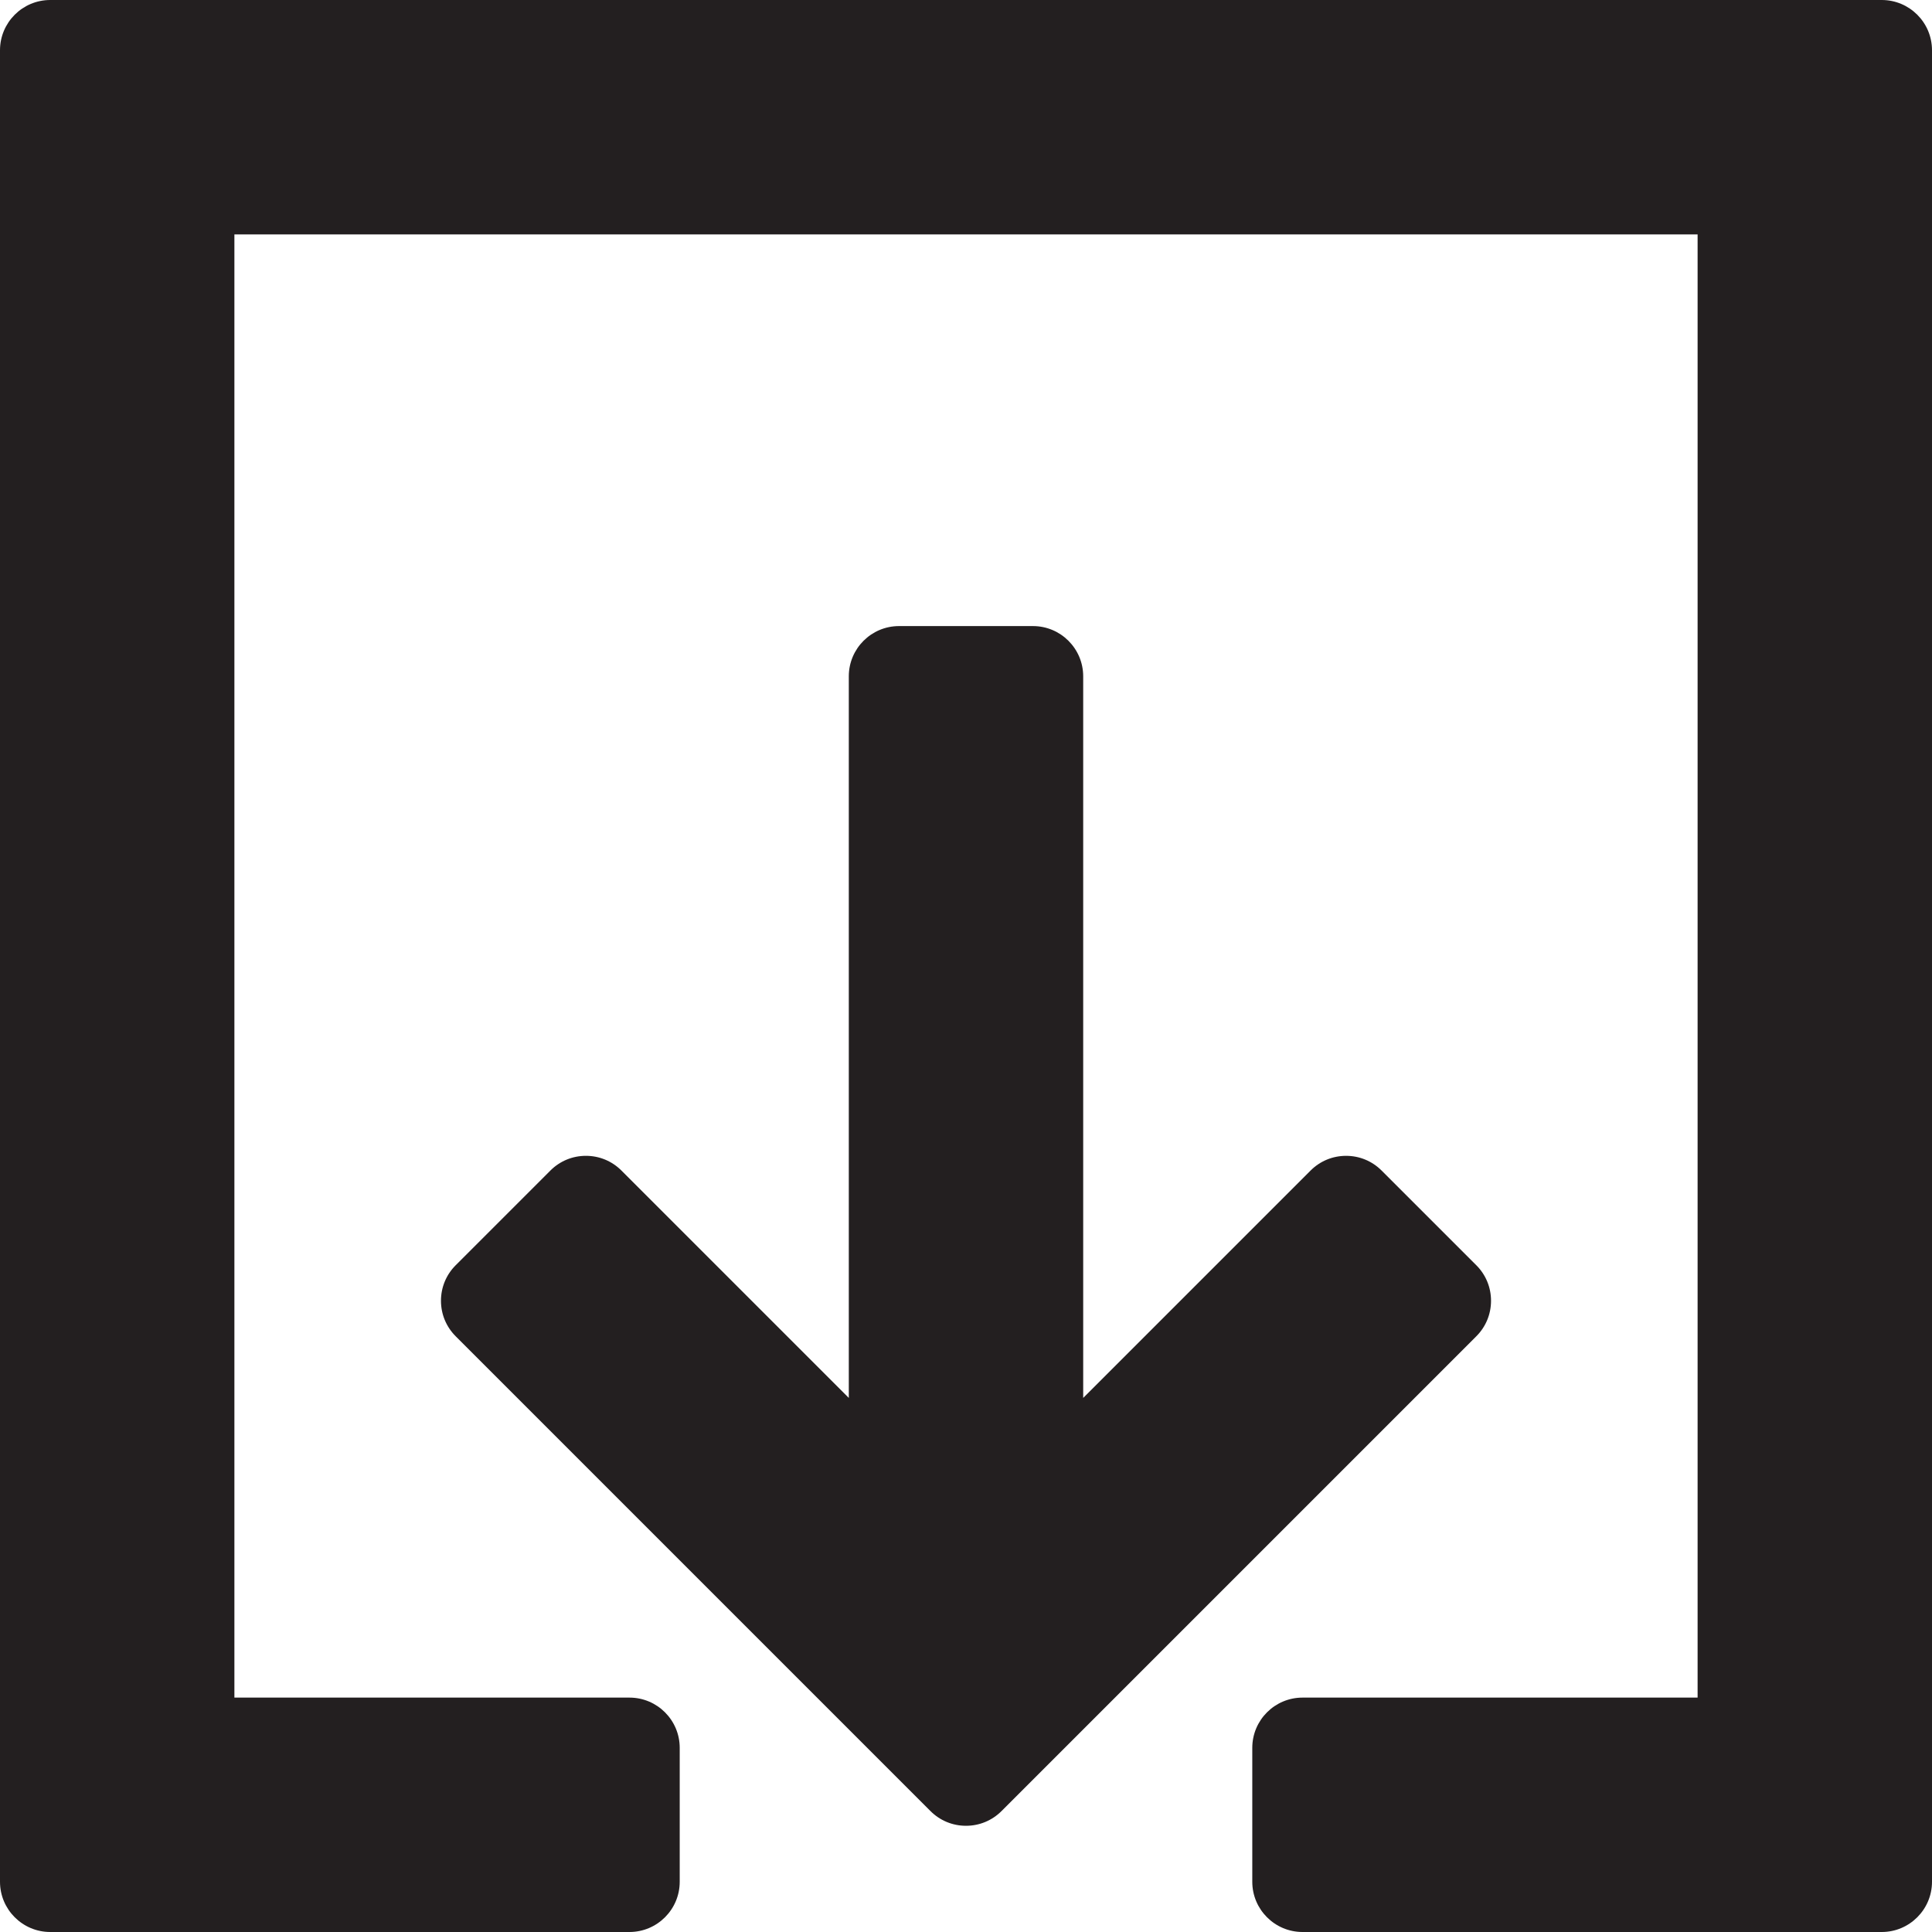
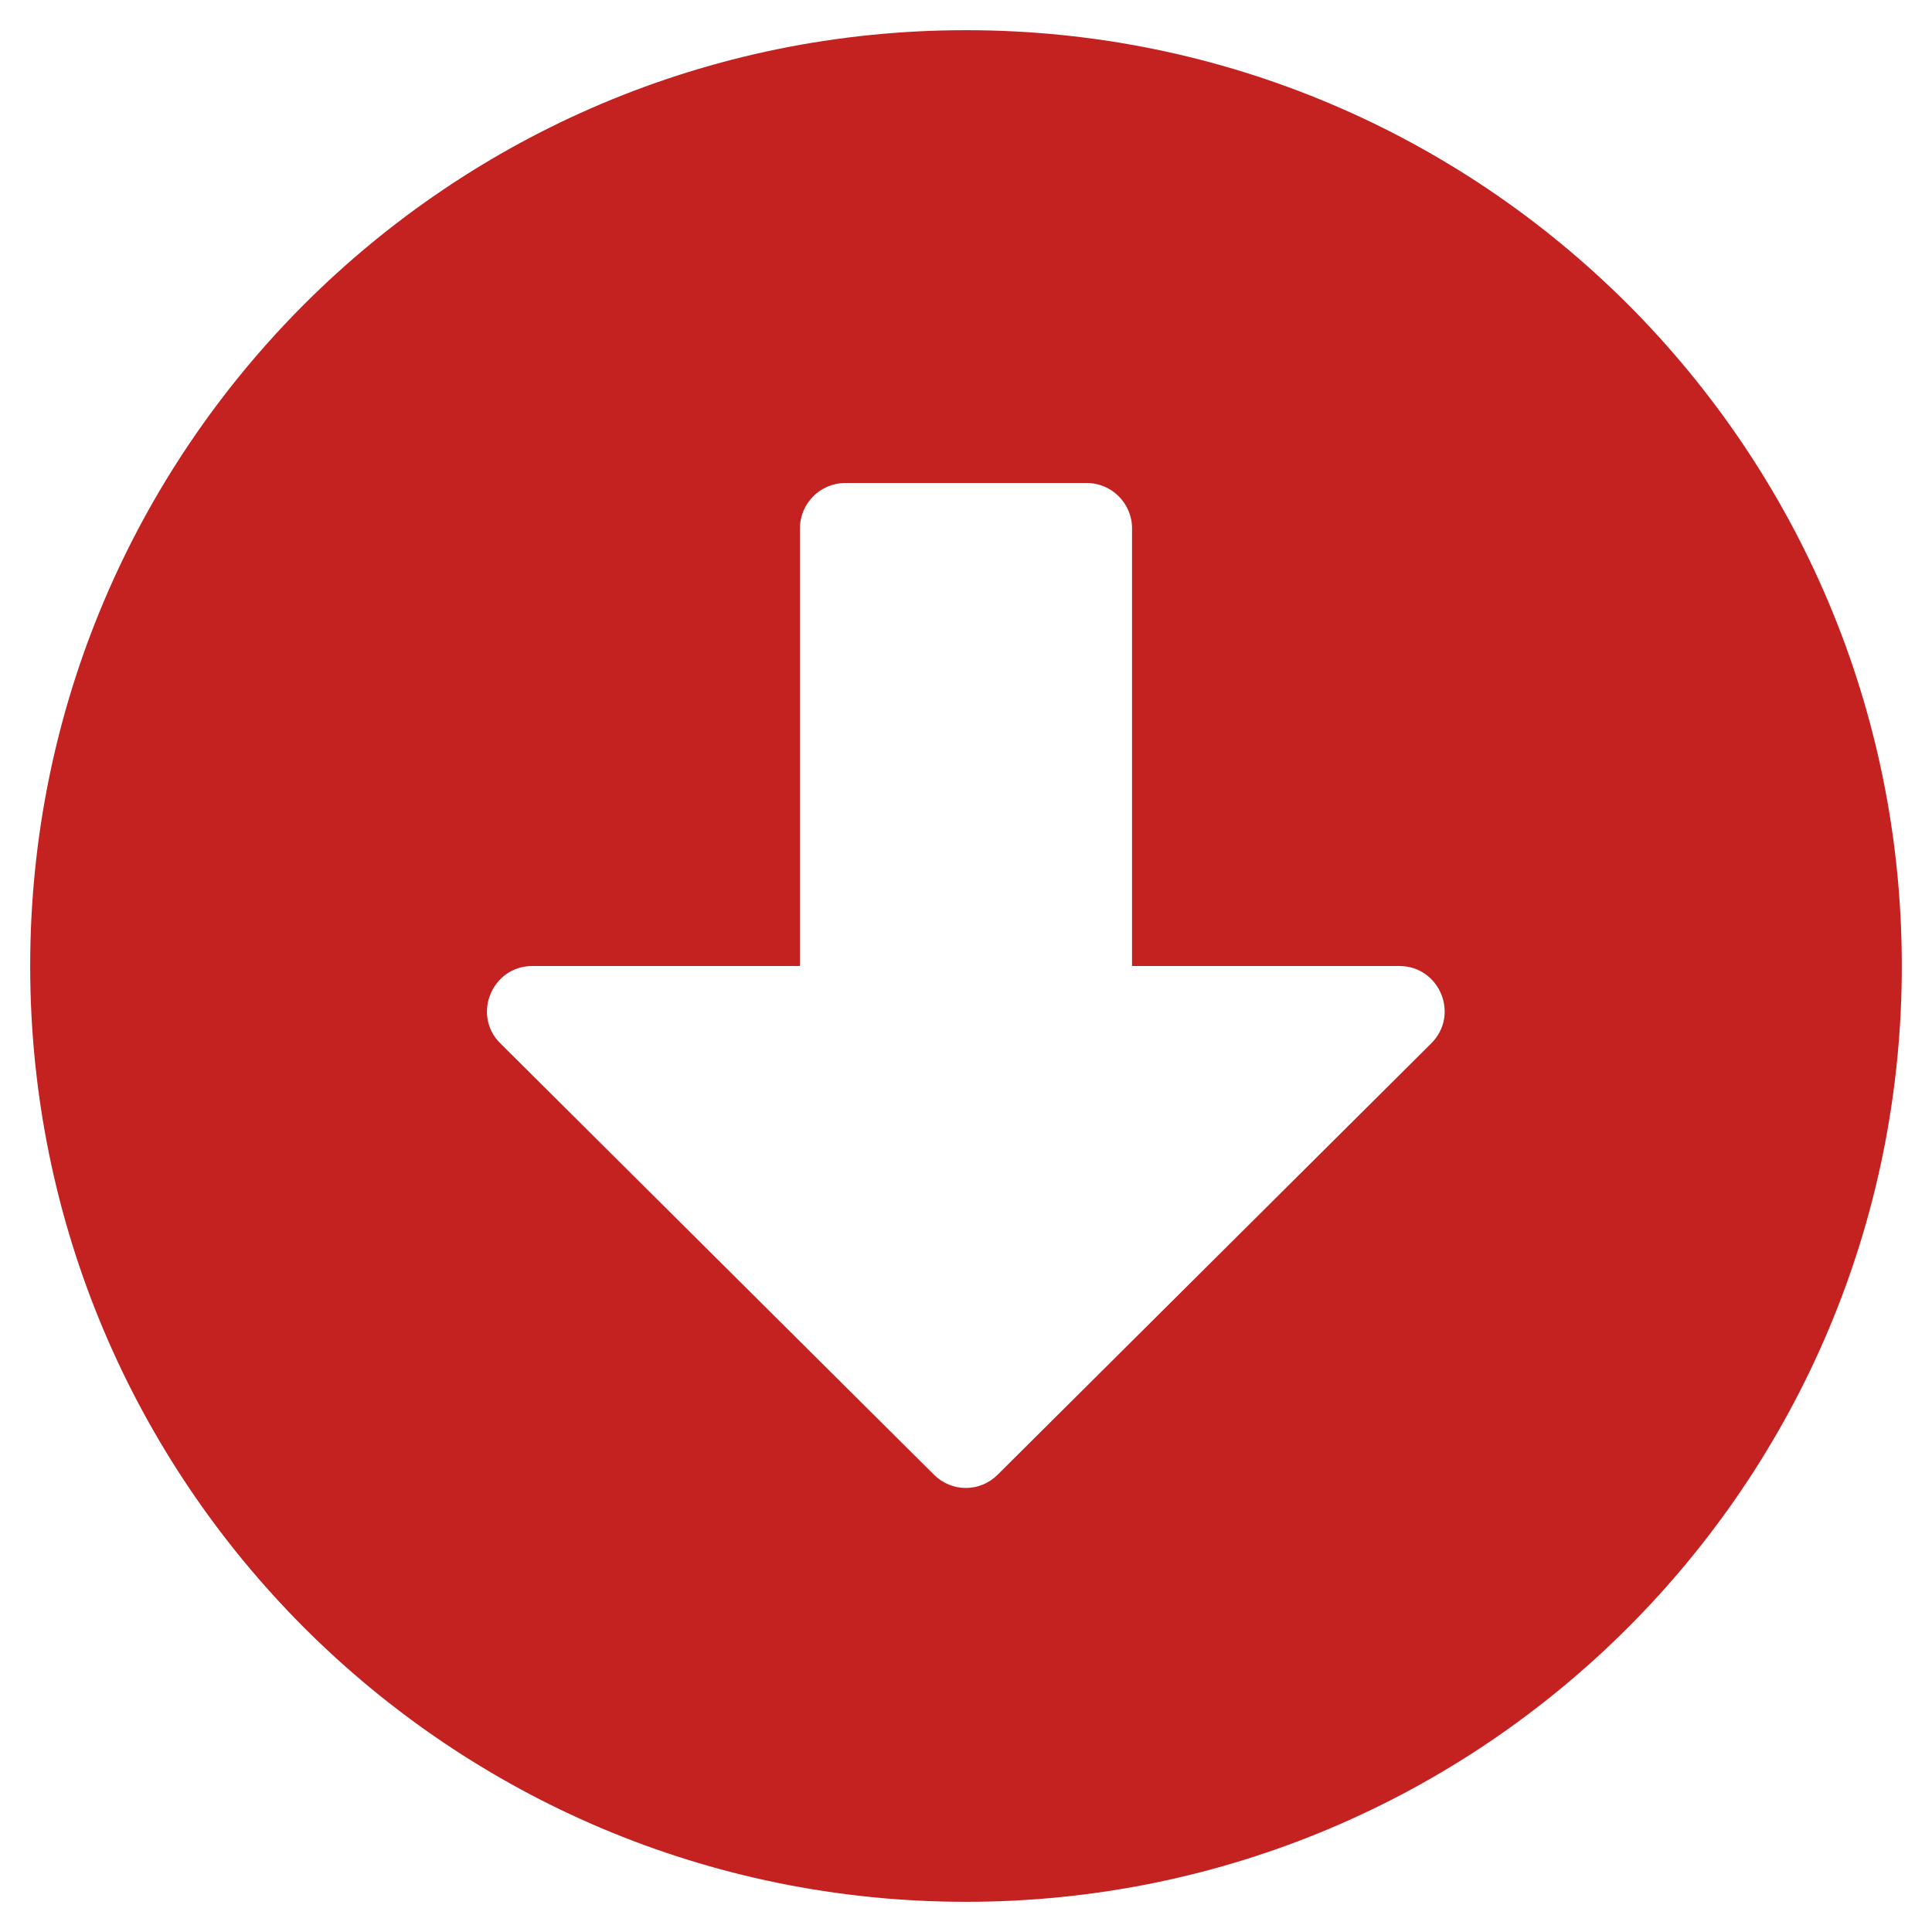
- <svg xmlns="http://www.w3.org/2000/svg" version="1.1" id="Capa_1" x="0px" y="0px" viewBox="0 0 288.488 288.488" style="enable-background:new 0 0 288.488 288.488;" xml:space="preserve">
-   <g>
-     <path style="fill:#231F20;" d="M280.988,0H7.5C3.365,0,0,3.364,0,7.5v273.488c0,4.135,3.365,7.5,7.5,7.5h86.496   c4.136,0,7.5-3.365,7.5-7.5v-20c0-4.136-3.364-7.5-7.5-7.5H35V35h218.488v218.488h-58.996c-4.136,0-7.5,3.364-7.5,7.5v20   c0,4.135,3.364,7.5,7.5,7.5h86.496c4.135,0,7.5-3.365,7.5-7.5V7.5C288.488,3.364,285.124,0,280.988,0z" />
-     <path style="fill:#231F20;" d="M222.642,194.232c0-2.003-0.78-3.887-2.197-5.304l-14.143-14.141   c-1.417-1.417-3.3-2.197-5.303-2.197c-2.003,0-3.887,0.78-5.303,2.197l-33.952,33.952V100.987c0-4.136-3.364-7.5-7.5-7.5h-20   c-4.136,0-7.5,3.364-7.5,7.5v107.751l-33.952-33.952c-1.416-1.417-3.3-2.197-5.303-2.197c-2.003,0-3.886,0.78-5.303,2.196   l-14.143,14.142c-1.416,1.417-2.197,3.3-2.197,5.303c0,2.003,0.78,3.886,2.197,5.303l70.898,70.899   c1.417,1.417,3.3,2.196,5.303,2.196c2.003,0,3.886-0.78,5.303-2.197l70.898-70.898   C221.862,198.118,222.642,196.235,222.642,194.232z" />
-   </g>
-   <g>
- </g>
-   <g>
- </g>
-   <g>
- </g>
-   <g>
- </g>
-   <g>
- </g>
-   <g>
- </g>
-   <g>
- </g>
-   <g>
- </g>
-   <g>
- </g>
-   <g>
- </g>
-   <g>
- </g>
-   <g>
- </g>
-   <g>
- </g>
-   <g>
- </g>
-   <g>
- </g>
+ <svg xmlns="http://www.w3.org/2000/svg" viewBox="0 0 512 512">
+   <path d="M504 256c0 137-111 248-248 248S8 393 8 256 119 8 256 8s248 111 248 248zM212 140v116h-70.9c-10.7 0-16.1 13-8.5 20.5l114.9 114.3c4.7 4.7 12.2 4.7 16.9 0l114.9-114.3c7.6-7.6 2.2-20.5-8.5-20.5H300V140c0-6.6-5.4-12-12-12h-64c-6.6 0-12 5.4-12 12z" id="id_101" style="fill: rgb(196, 33, 33);" />
</svg>
